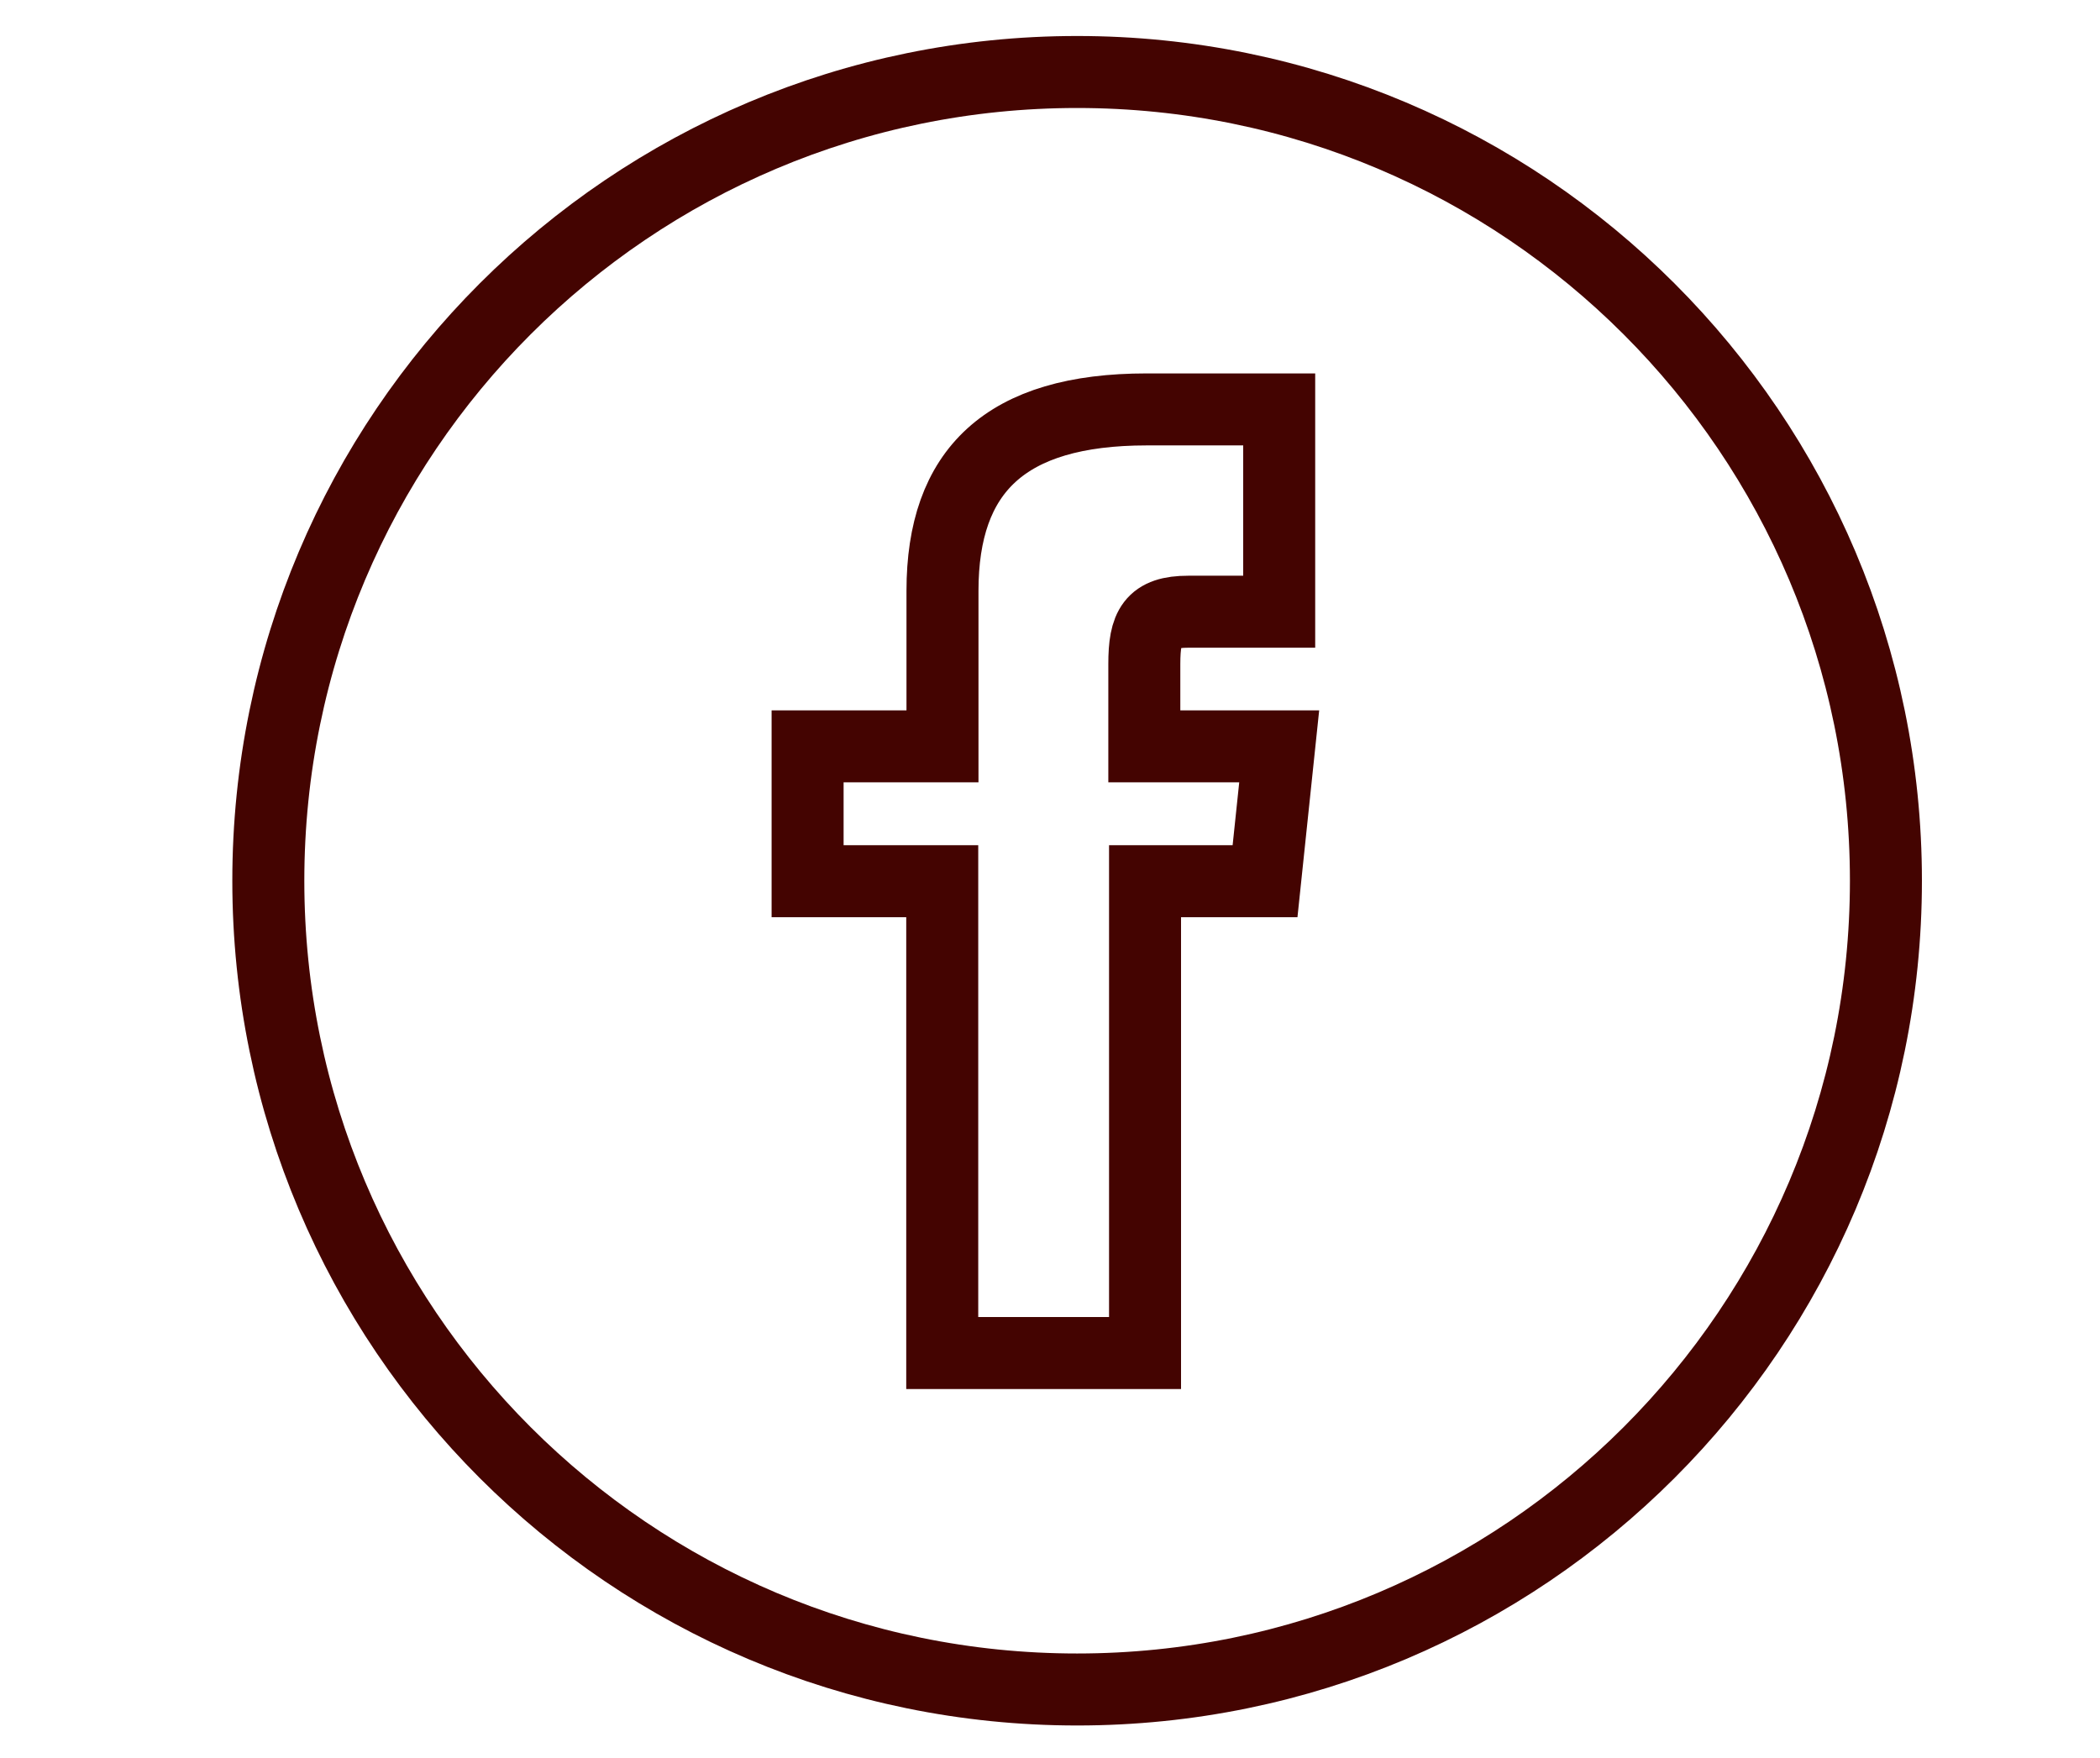
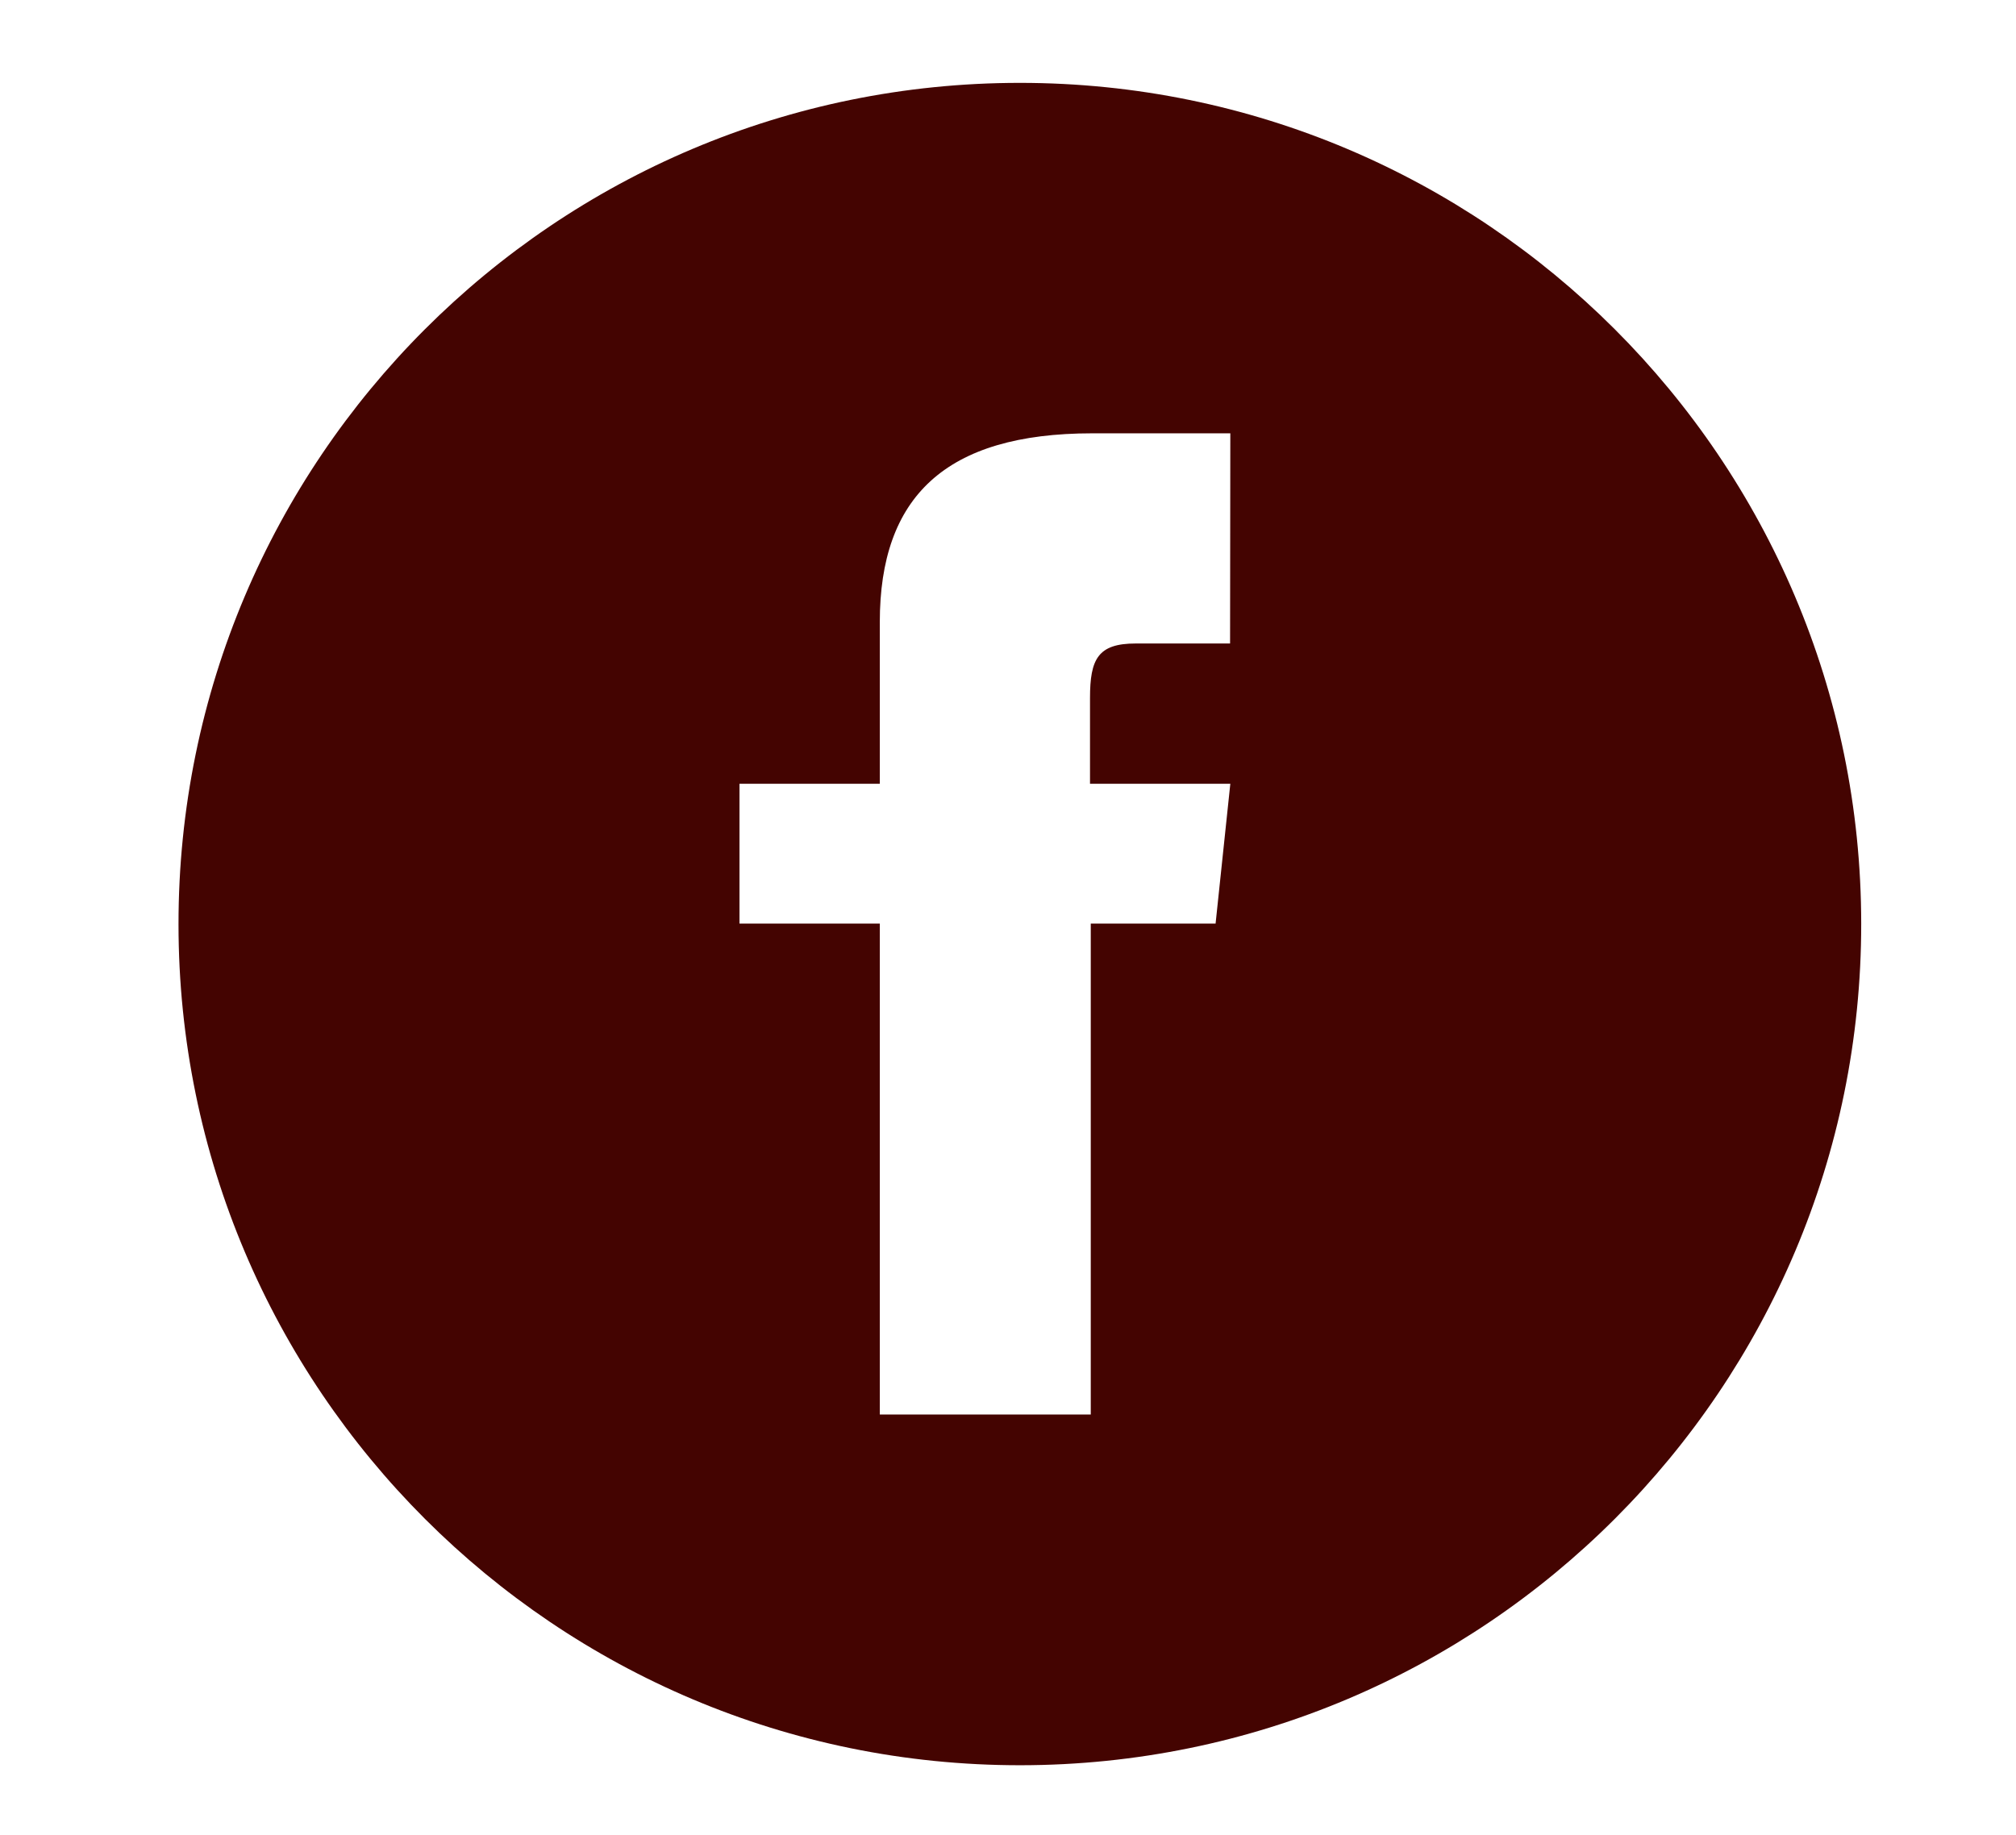
- <svg xmlns="http://www.w3.org/2000/svg" id="Layer_1" data-name="Layer 1" viewBox="0 0 87.5 73.25">
+ <svg xmlns="http://www.w3.org/2000/svg" id="Layer_1" data-name="Layer 1" viewBox="0 0 80.75 73.5">
  <defs>
-     <style>.cls-1{fill:none;stroke:#440401;stroke-miterlimit:10;stroke-width:3px;}</style>
+     <style>.cls-1{fill:#440401;}</style>
  </defs>
-   <path class="cls-1" d="M44.88,3a33.7,33.7,0,1,0,33.7,33.7A33.7,33.7,0,0,0,44.88,3ZM53.3,25.49H49.51c-1.51,0-1.83.62-1.83,2.18V31.1H53.3l-.59,5.62h-5V56.38H39.26V36.72H33.65V31.1h5.62V24.62c0-5,2.61-7.56,8.51-7.56H53.3Z" />
+   <path class="cls-1" d="M40.85,3.32A33.7,33.7,0,1,0,74.55,37,33.7,33.7,0,0,0,40.85,3.32Zm8.42,22.46H45.49c-1.51,0-1.83.62-1.83,2.18V31.4h5.62L48.69,37h-5V56.67H35.24V37H29.62V31.4h5.62V24.92c0-5,2.61-7.56,8.51-7.56h5.53Z" />
</svg>
